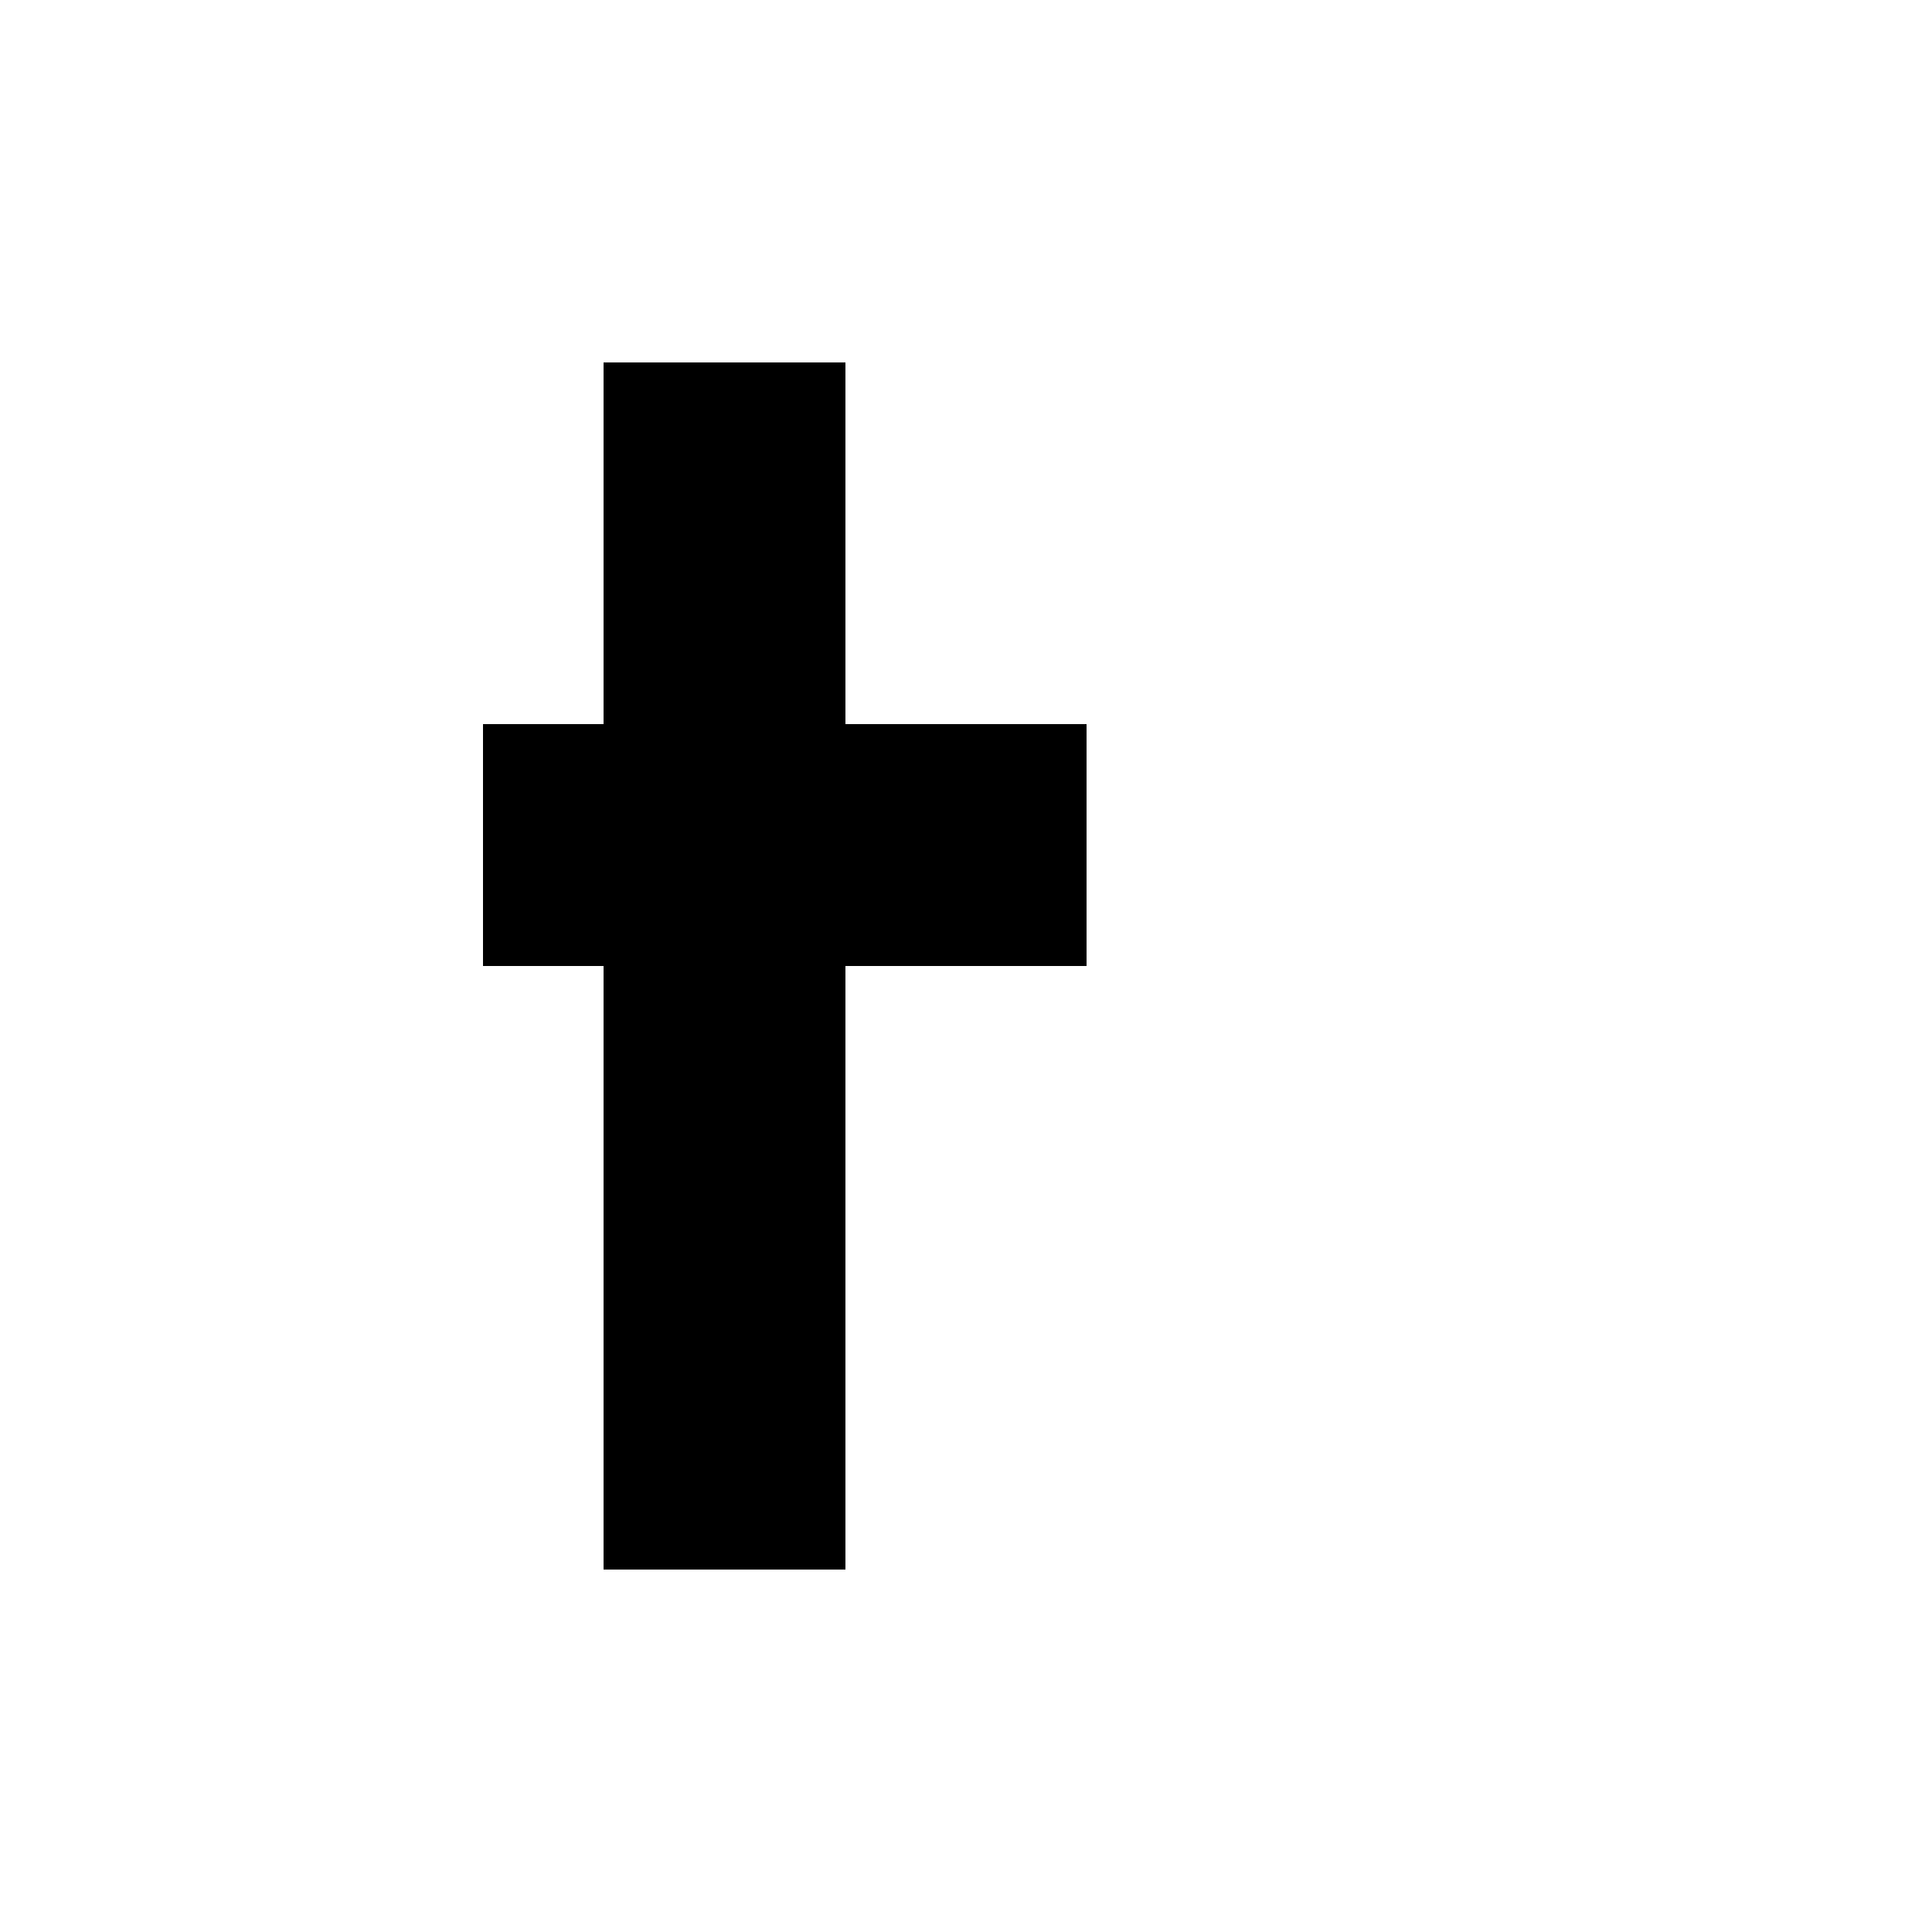
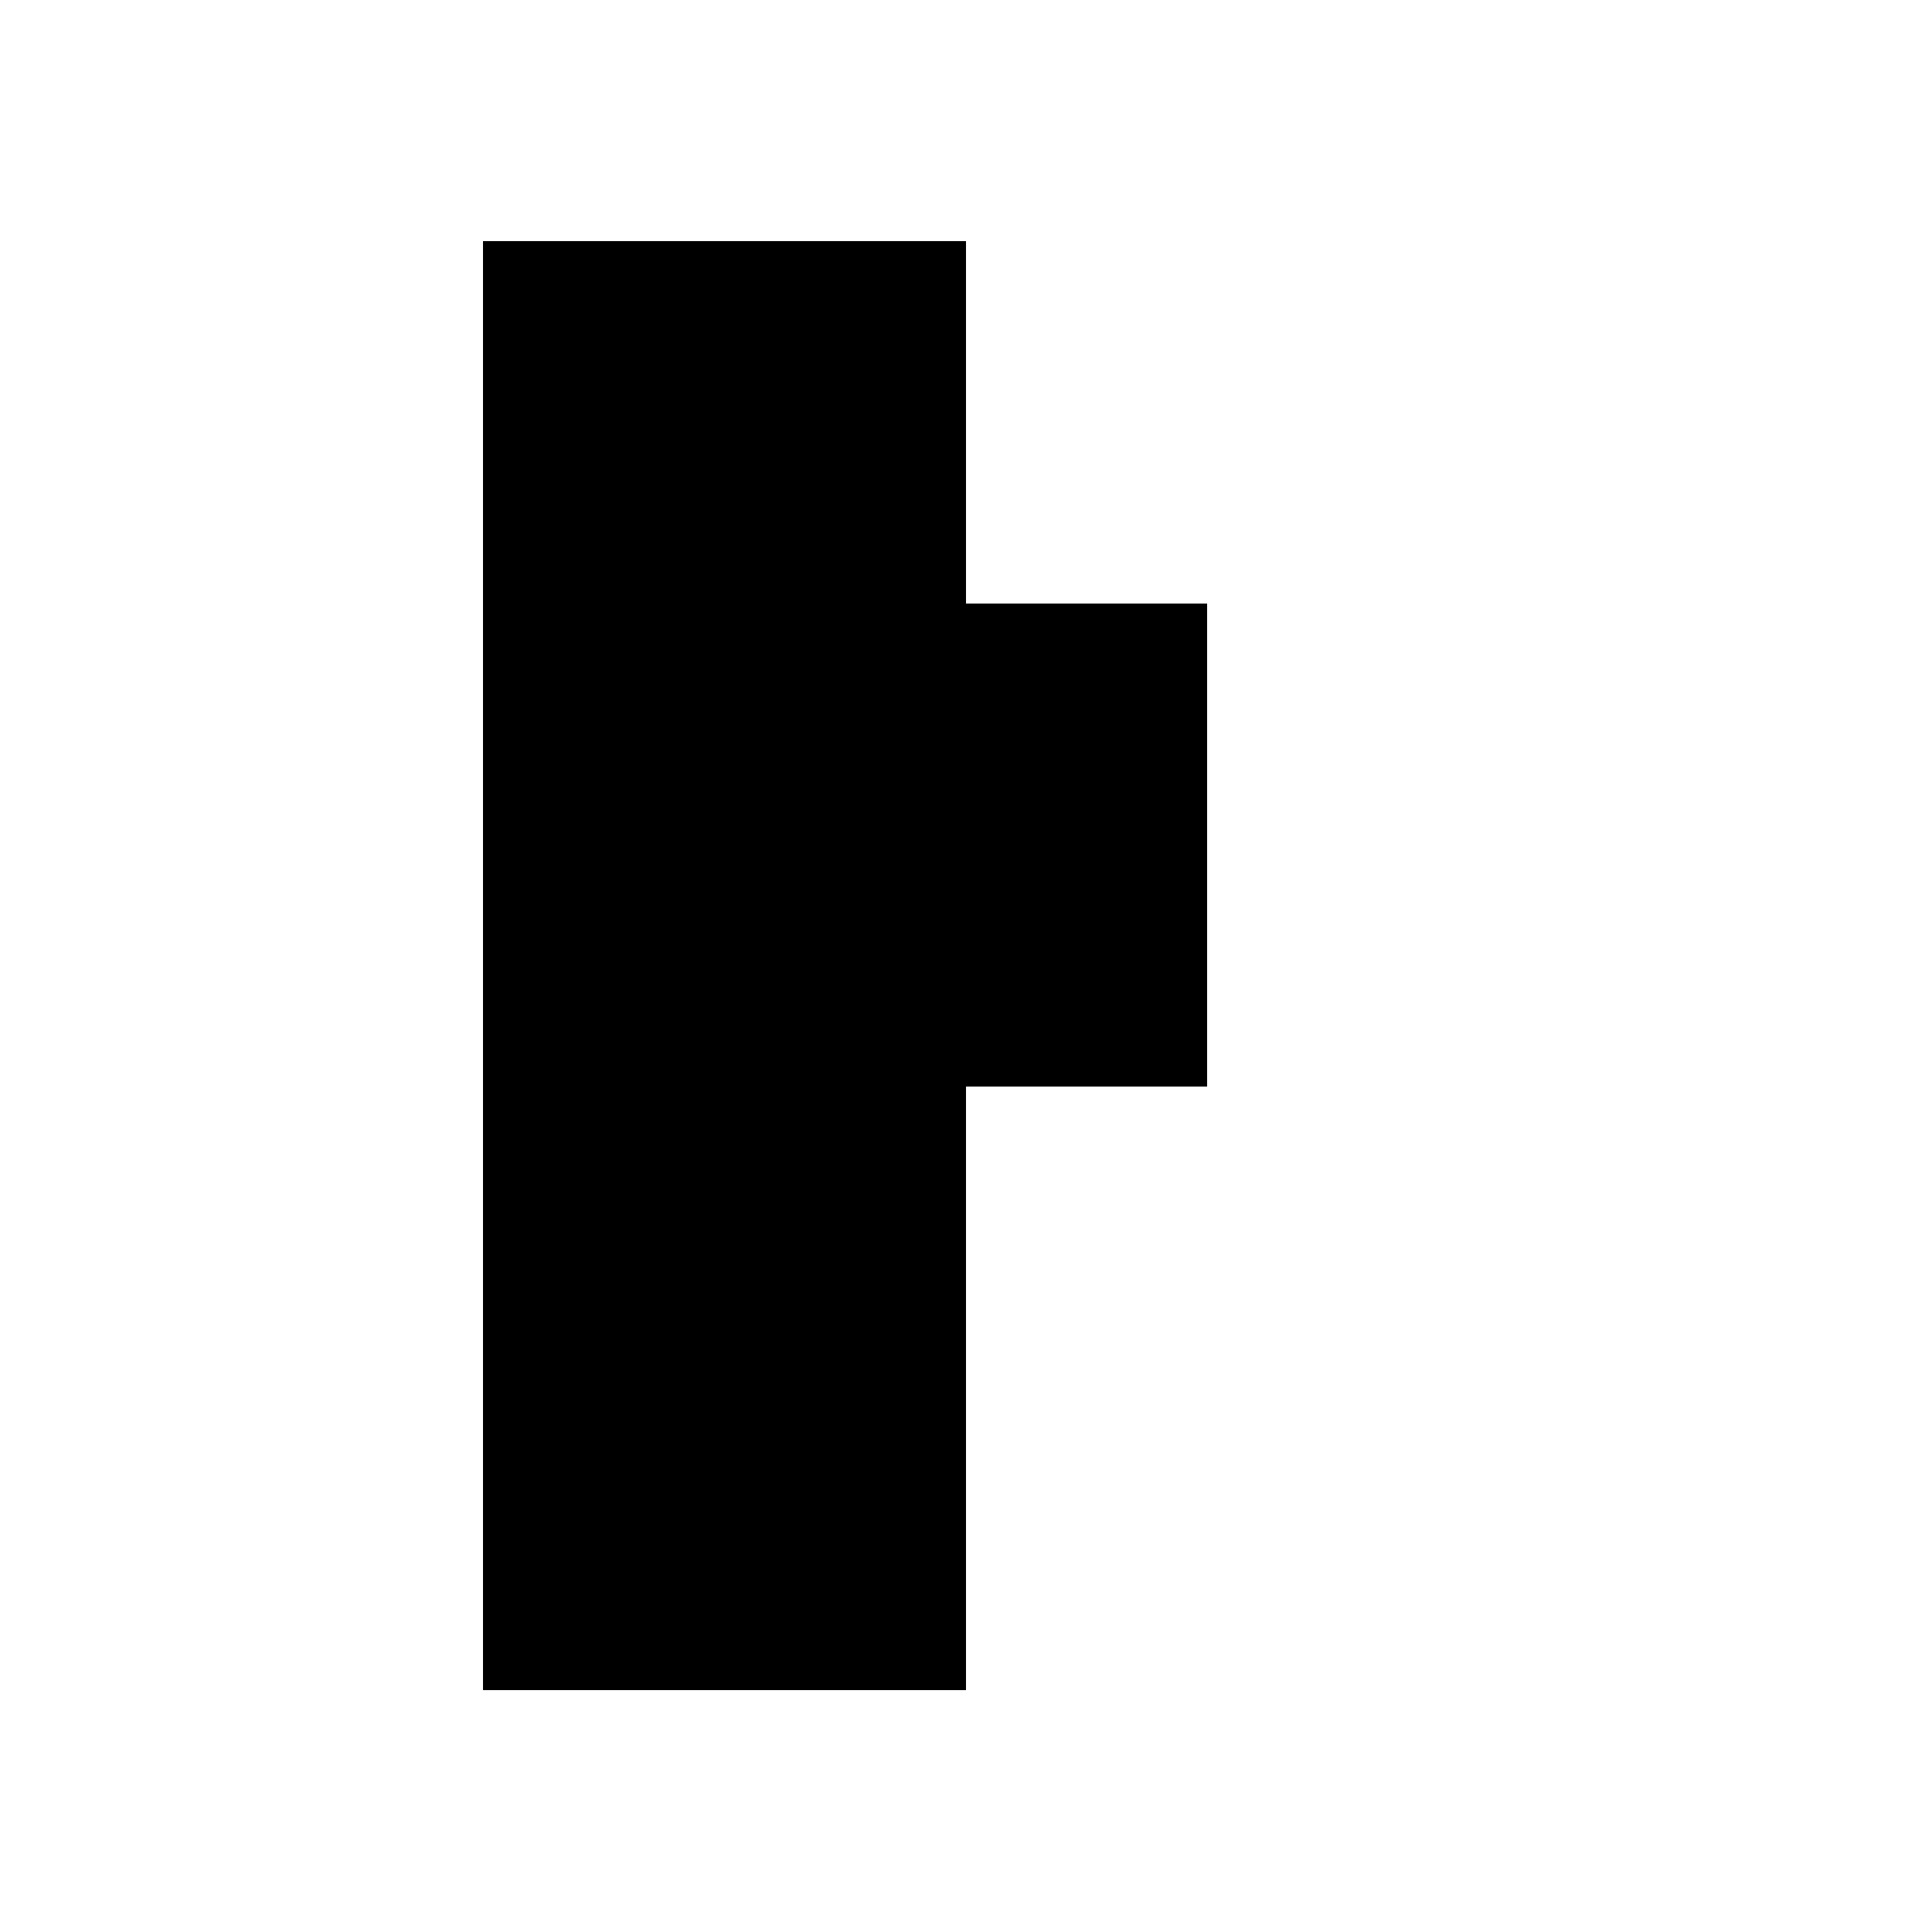
<svg xmlns="http://www.w3.org/2000/svg" width="64" height="64" viewBox="0 0 16 16" shape-rendering="crispEdges">
-   <path d="M7 3 H5 V6 H4 V8 H5 V13 H7 V8 H9 V6 H7 Z" fill="currentColor" stroke="none" />
+   <path d="M5 3 L5 13 L7 13 L7 8 L9 8 L9 6 L7 6 L7 3 Z" fill="none" stroke="currentColor" stroke-width="2" stroke-linejoin="miter" />
</svg>
